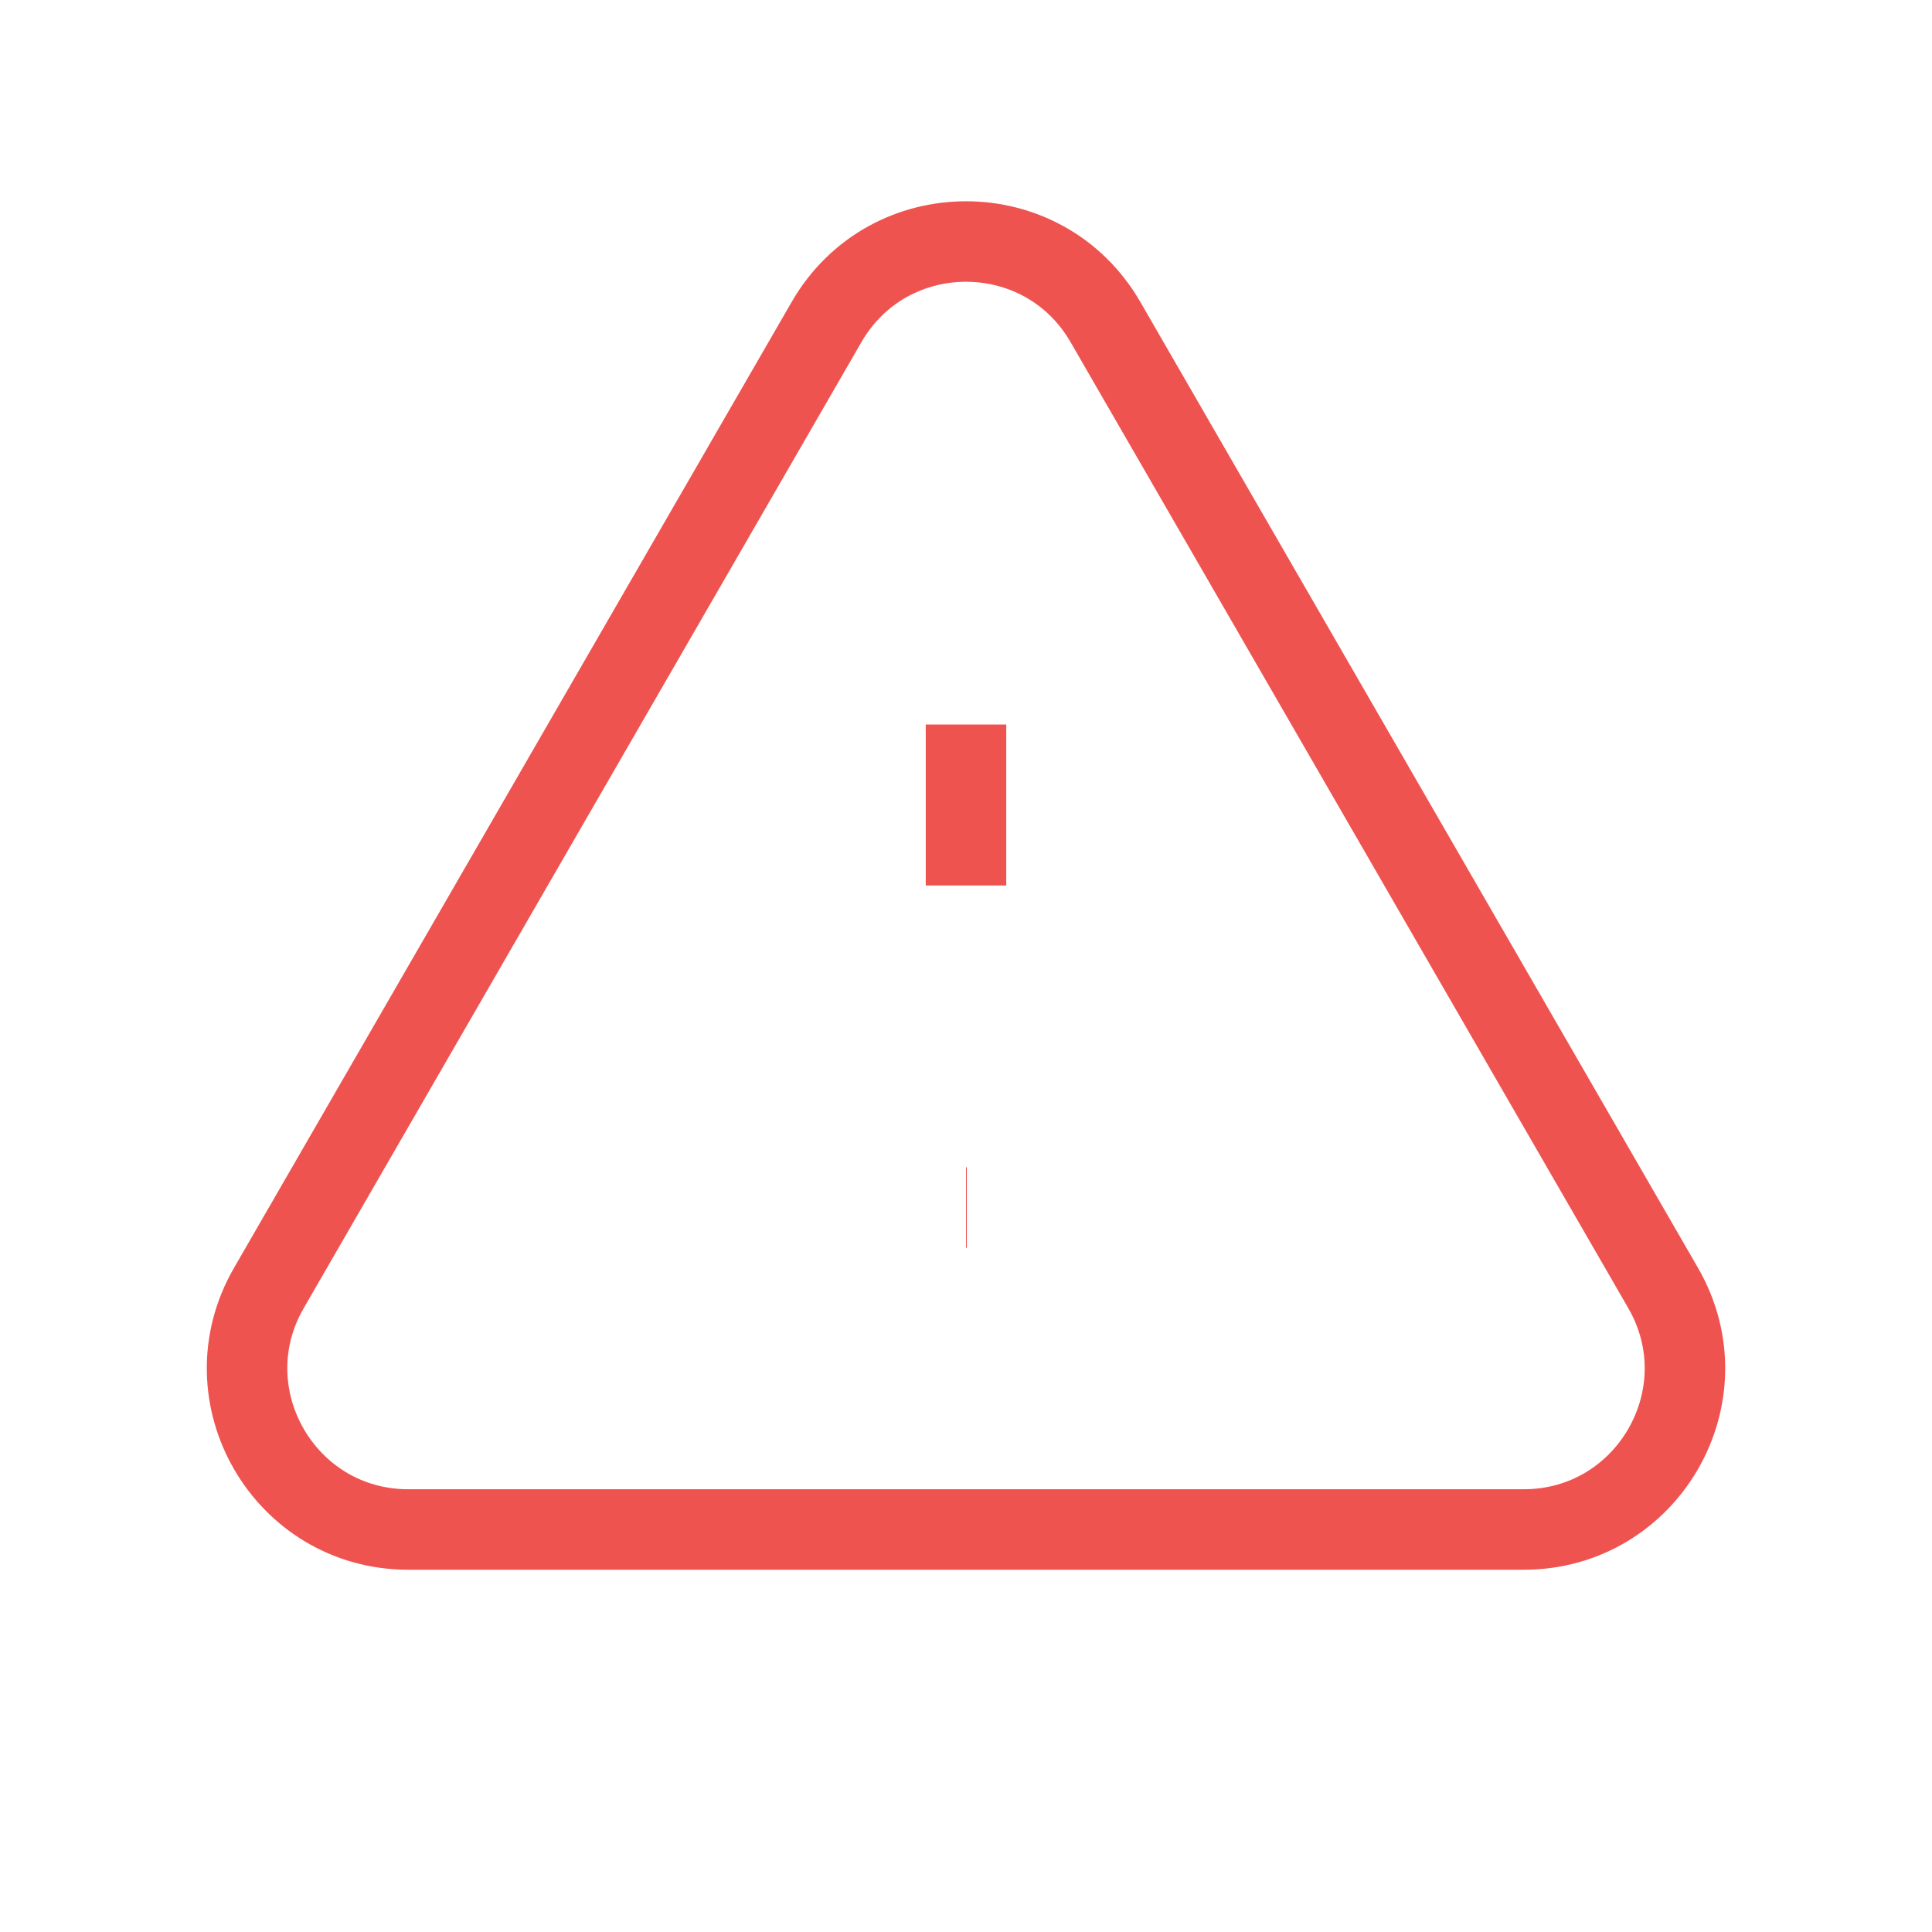
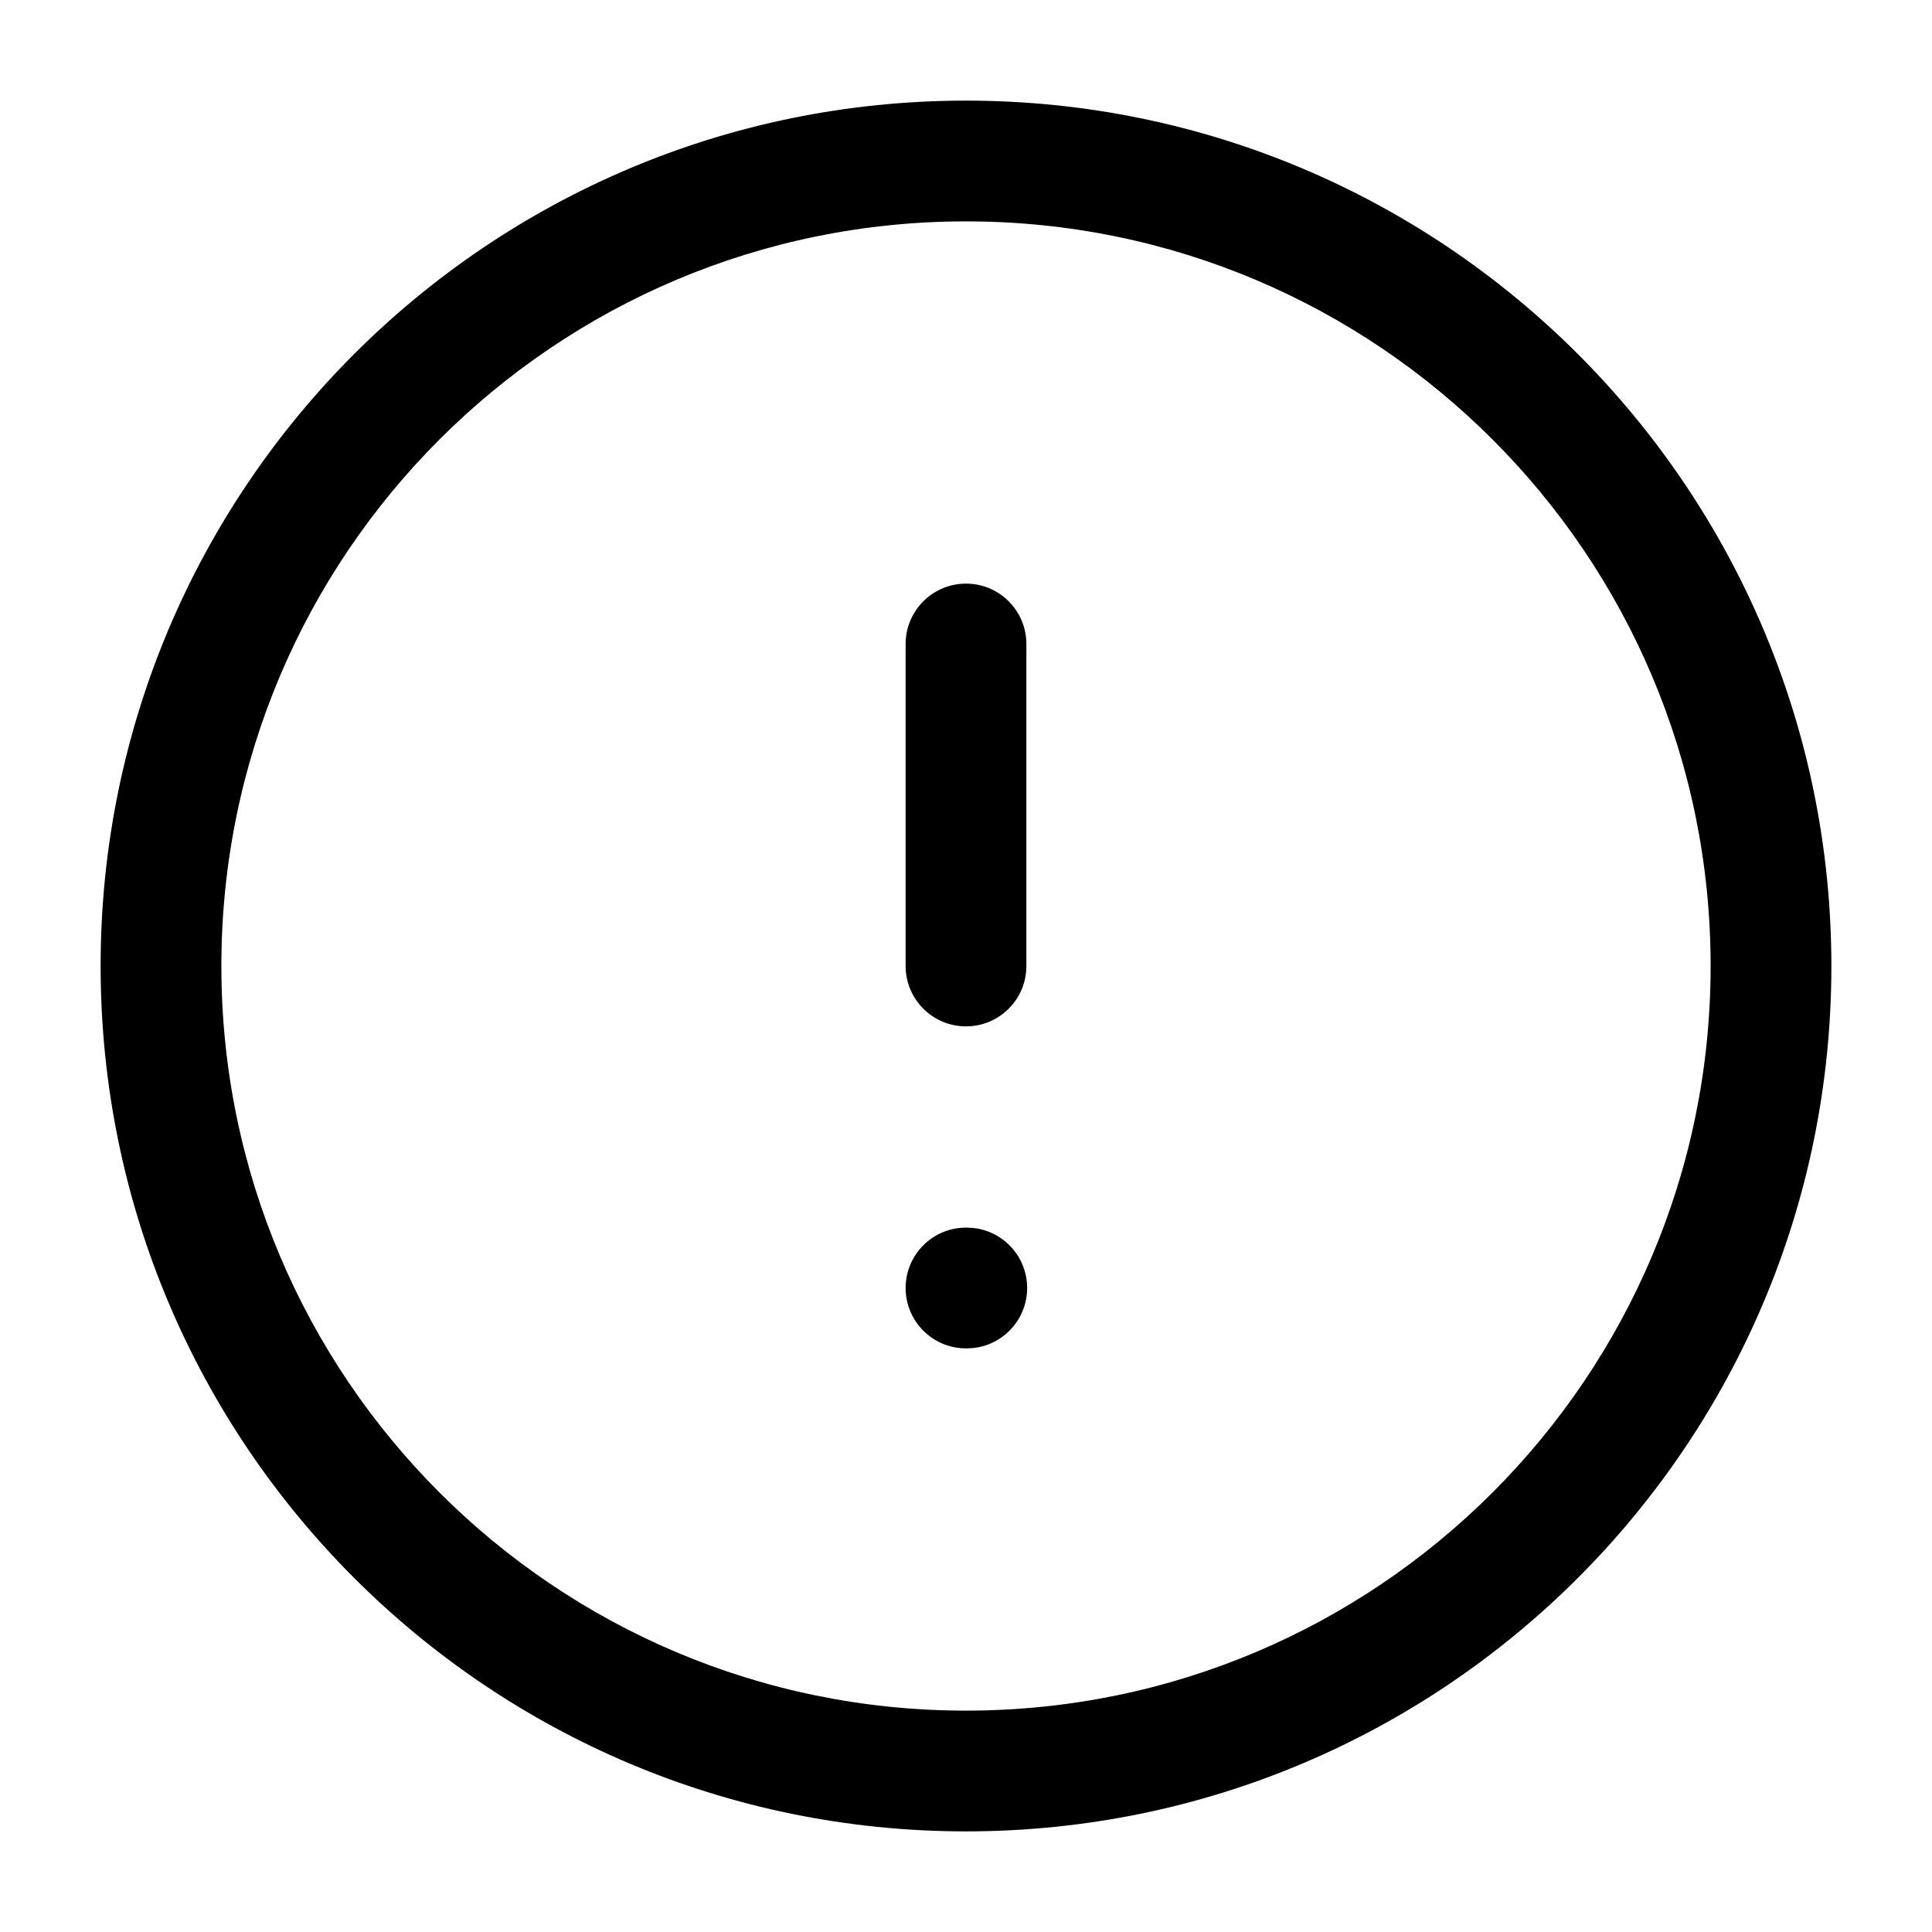
- <svg xmlns="http://www.w3.org/2000/svg" width="24" height="24" viewBox="0 0 24 24" fill="none" stroke="#EF5350" strokeWidth="2" strokeLinecap="round" strokeLinejoin="round">
-   <path d="M12 9v2m0 4h.01m-6.938 4h13.856c1.54 0 2.502-1.667 1.732-3L13.732 4c-.77-1.333-2.694-1.333-3.464 0L3.34 16c-.77 1.333.192 3 1.732 3z" />
+ <svg xmlns="http://www.w3.org/2000/svg" fill="currentColor" viewBox="0 0 24 24">
+   <path d="M21.25 12a9.25 9.25 0 1 0-18.5 0 9.25 9.25 0 0 0 18.5 0Zm-9.24 3.25.077.004a.75.75 0 0 1 0 1.492l-.077.004H12a.75.75 0 0 1 0-1.5h.01ZM11.25 12V8a.75.75 0 0 1 1.5 0v4a.75.75 0 0 1-1.5 0Zm11.5 0c0 5.937-4.813 10.75-10.75 10.75S1.25 17.937 1.25 12 6.063 1.25 12 1.25 22.75 6.063 22.75 12Z" />
</svg>
